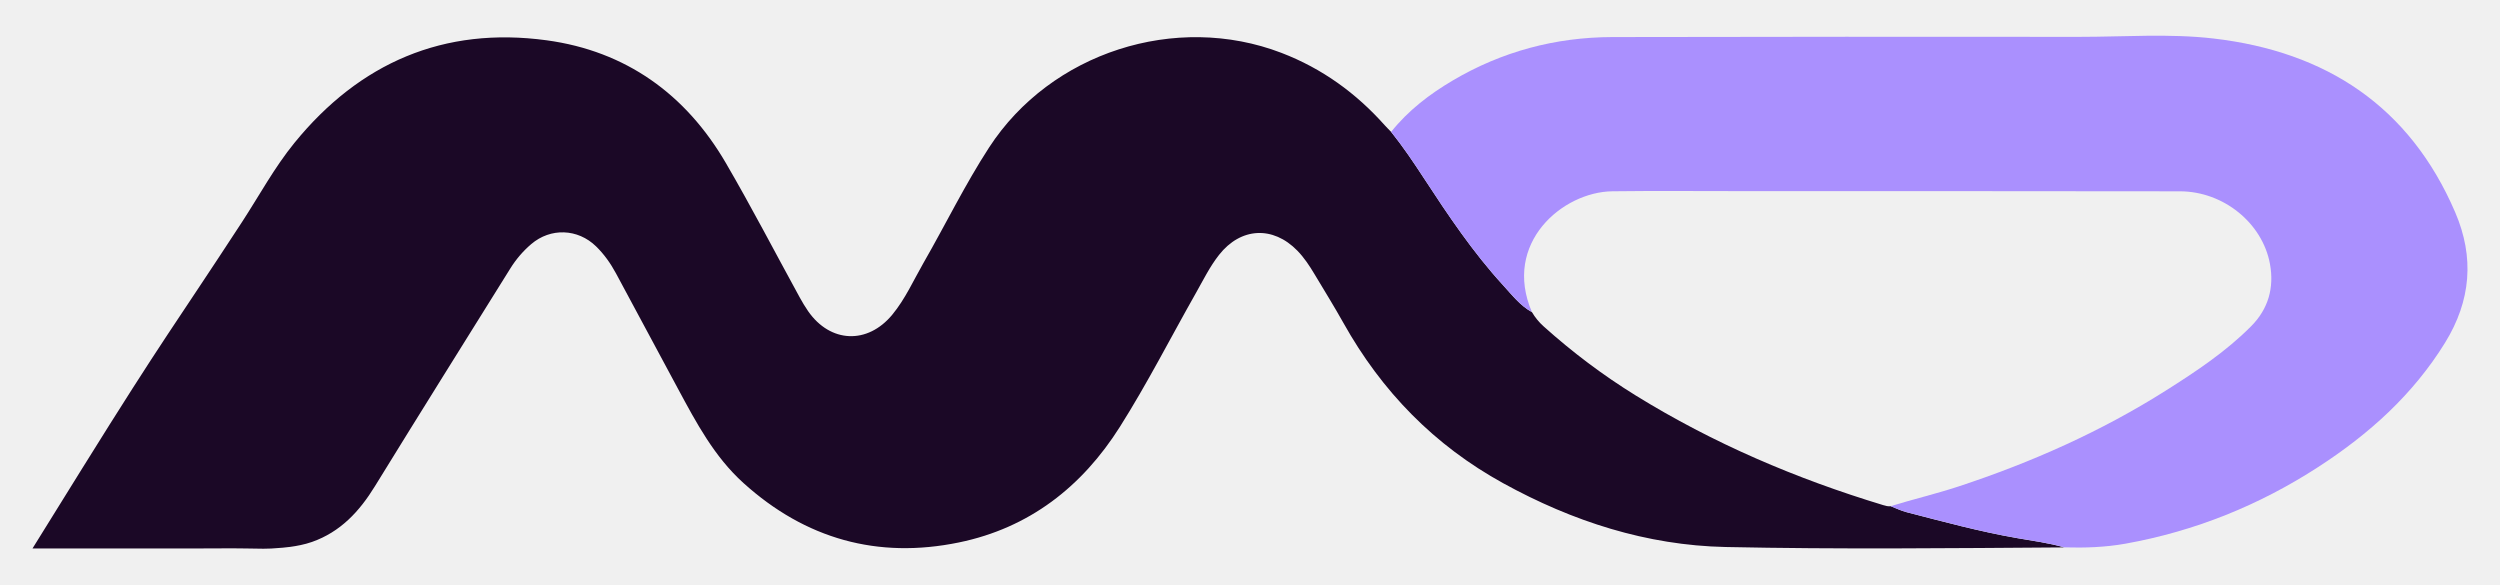
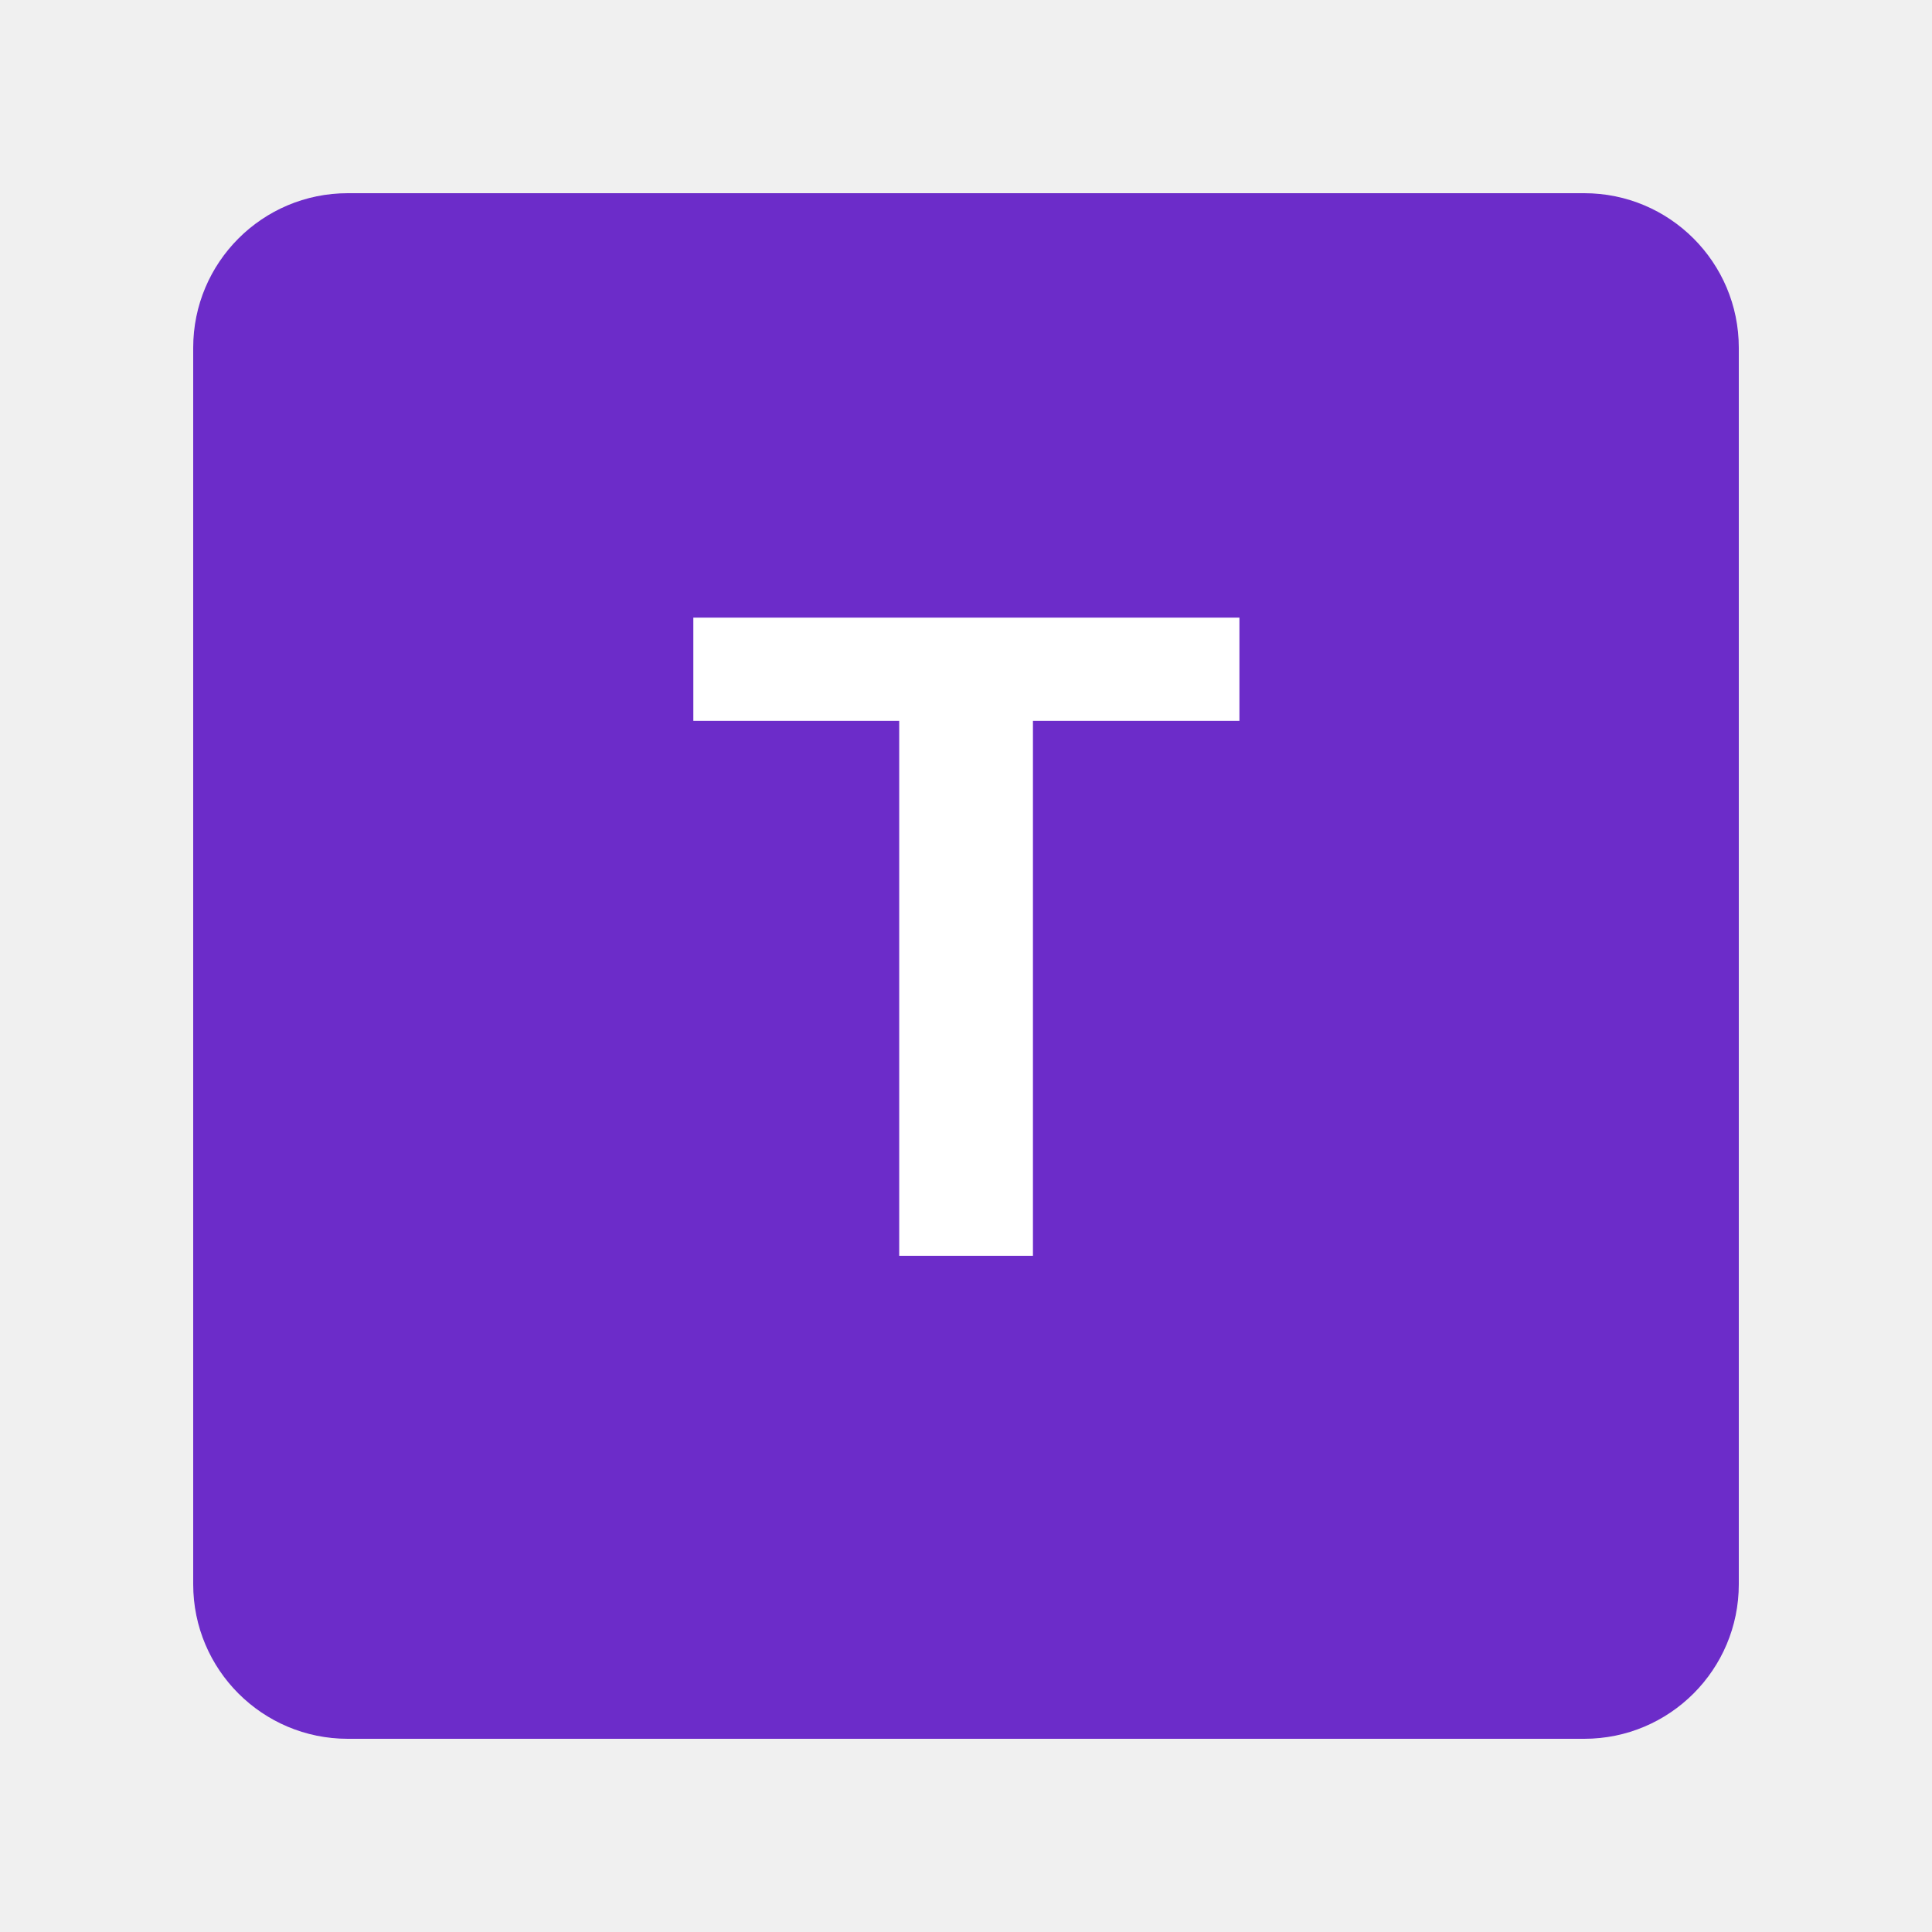
- <svg xmlns="http://www.w3.org/2000/svg" viewBox="130 720 1540 360">
-   <path fill="#1b0826" d="m1401.68,1057.2c-69.57.48-139.16,1.24-208.71-.24-48.76-1.04-94.2-15.77-136.92-39.25-42.53-23.38-74.91-56.62-98.49-98.77-5.69-10.17-11.85-20.08-17.84-30.09-3.08-5.14-6.35-10.14-10.58-14.47-15.05-15.4-34.86-14.34-48.21,2.63-5.69,7.23-9.71,15.47-14.21,23.42-15.61,27.55-30,55.83-46.93,82.6-23.34,36.9-55.83,62.19-99.05,71.11-50.13,10.34-94.61-2.14-132.77-36.6-17.96-16.22-29.03-37.1-40.25-57.92-12.78-23.72-25.47-47.48-38.26-71.2-3.3-6.13-7.3-11.8-12.31-16.68-11.26-10.95-28.01-11.54-39.93-1.36-5.07,4.33-9.36,9.36-12.88,15.02-27.83,44.68-55.79,89.27-83.38,134.1-9.54,15.51-21.19,28.15-38.8,34.34-9.01,3.17-19.91,3.68-19.91,3.68-7.39.72-12.16.49-21.02.33-9.9-.18-19.81.04-29.71,0-13.2-.06-26.41,0-39.61,0h-61.89s24.27-39.11,30.47-49.07c51.08-82.07,56.34-87.26,98.53-151.92,10.67-16.36,20-33.68,32.35-48.85,40.16-49.32,92.03-71.81,155.35-63.19,48.77,6.64,85.65,33.14,110.37,75.53,15.87,27.22,30.38,55.22,45.53,82.85,1.59,2.9,3.29,5.75,5.17,8.47,13.67,19.67,36.62,20.63,51.86,2.17,8-9.68,13.06-21.16,19.25-31.94,13.58-23.63,25.53-48.19,40.4-71.08,38.01-58.46,114.97-83.24,180.11-58.24,24.98,9.59,45.93,24.76,63.63,44.63,1.25,1.4,2.61,2.71,3.92,4.06,7.29,9.08,13.78,18.74,20.14,28.47,14.98,22.91,30.19,45.63,48.74,65.9,5.51,6.02,10.5,12.59,17.84,16.64,1.94,3.28,4.31,6.18,7.16,8.74,17.63,15.84,36.5,30.06,56.64,42.52,47.74,29.52,98.91,51.36,152.56,67.61,1.53.46,3.02.89,4.63.68,3.23,1.24,6.38,2.81,9.72,3.67,22.59,5.84,45.1,11.98,68.13,15.99,9.76,1.7,19.62,2.97,29.18,5.75Z" />
-   <path fill="#aa90fe" d="m1401.68,1057.2c-9.55-2.78-19.42-4.05-29.18-5.75-23.03-4.01-45.54-10.15-68.13-15.99-3.33-.86-6.48-2.43-9.72-3.67,13.86-4.26,27.97-7.58,41.77-12.12,44.98-14.82,87.97-33.9,128.02-59.26,18.52-11.72,36.82-23.87,52.35-39.54,10.5-10.59,14.18-23.65,11.51-38.25-4.62-25.22-28.63-44.73-55.41-44.77-90.53-.14-181.07-.1-271.6-.12-26.02,0-52.05-.23-78.07.1-30.74.39-67.79,31.96-49.56,74.41-7.34-4.05-12.33-10.62-17.84-16.64-18.54-20.27-33.76-42.99-48.74-65.9-6.36-9.73-12.85-19.39-20.14-28.47,10.48-13.13,23.59-23.17,37.91-31.63,30.31-17.89,63.27-26.68,98.37-26.77,95.91-.23,191.82-.21,287.72-.13,27.6.02,55.37-2.16,82.76,1.04,69.13,8.08,120.66,41.71,148.72,107.08,11.9,27.74,9.71,54.44-6.31,80.37-19.76,31.98-46.85,56.26-78.02,76.45-36.43,23.61-75.96,39.57-118.77,47.26-12.48,2.24-25.04,2.64-37.66,2.28Z" />
+ <svg xmlns="http://www.w3.org/2000/svg" viewBox="0 0 100 100">
+   <rect x="10" y="10" width="80" height="80" fill="#6c2cc9" rx="8" />
+   <text x="50" y="65" font-family="Arial, sans-serif" font-size="48" font-weight="bold" fill="white" text-anchor="middle">T</text>
</svg>
